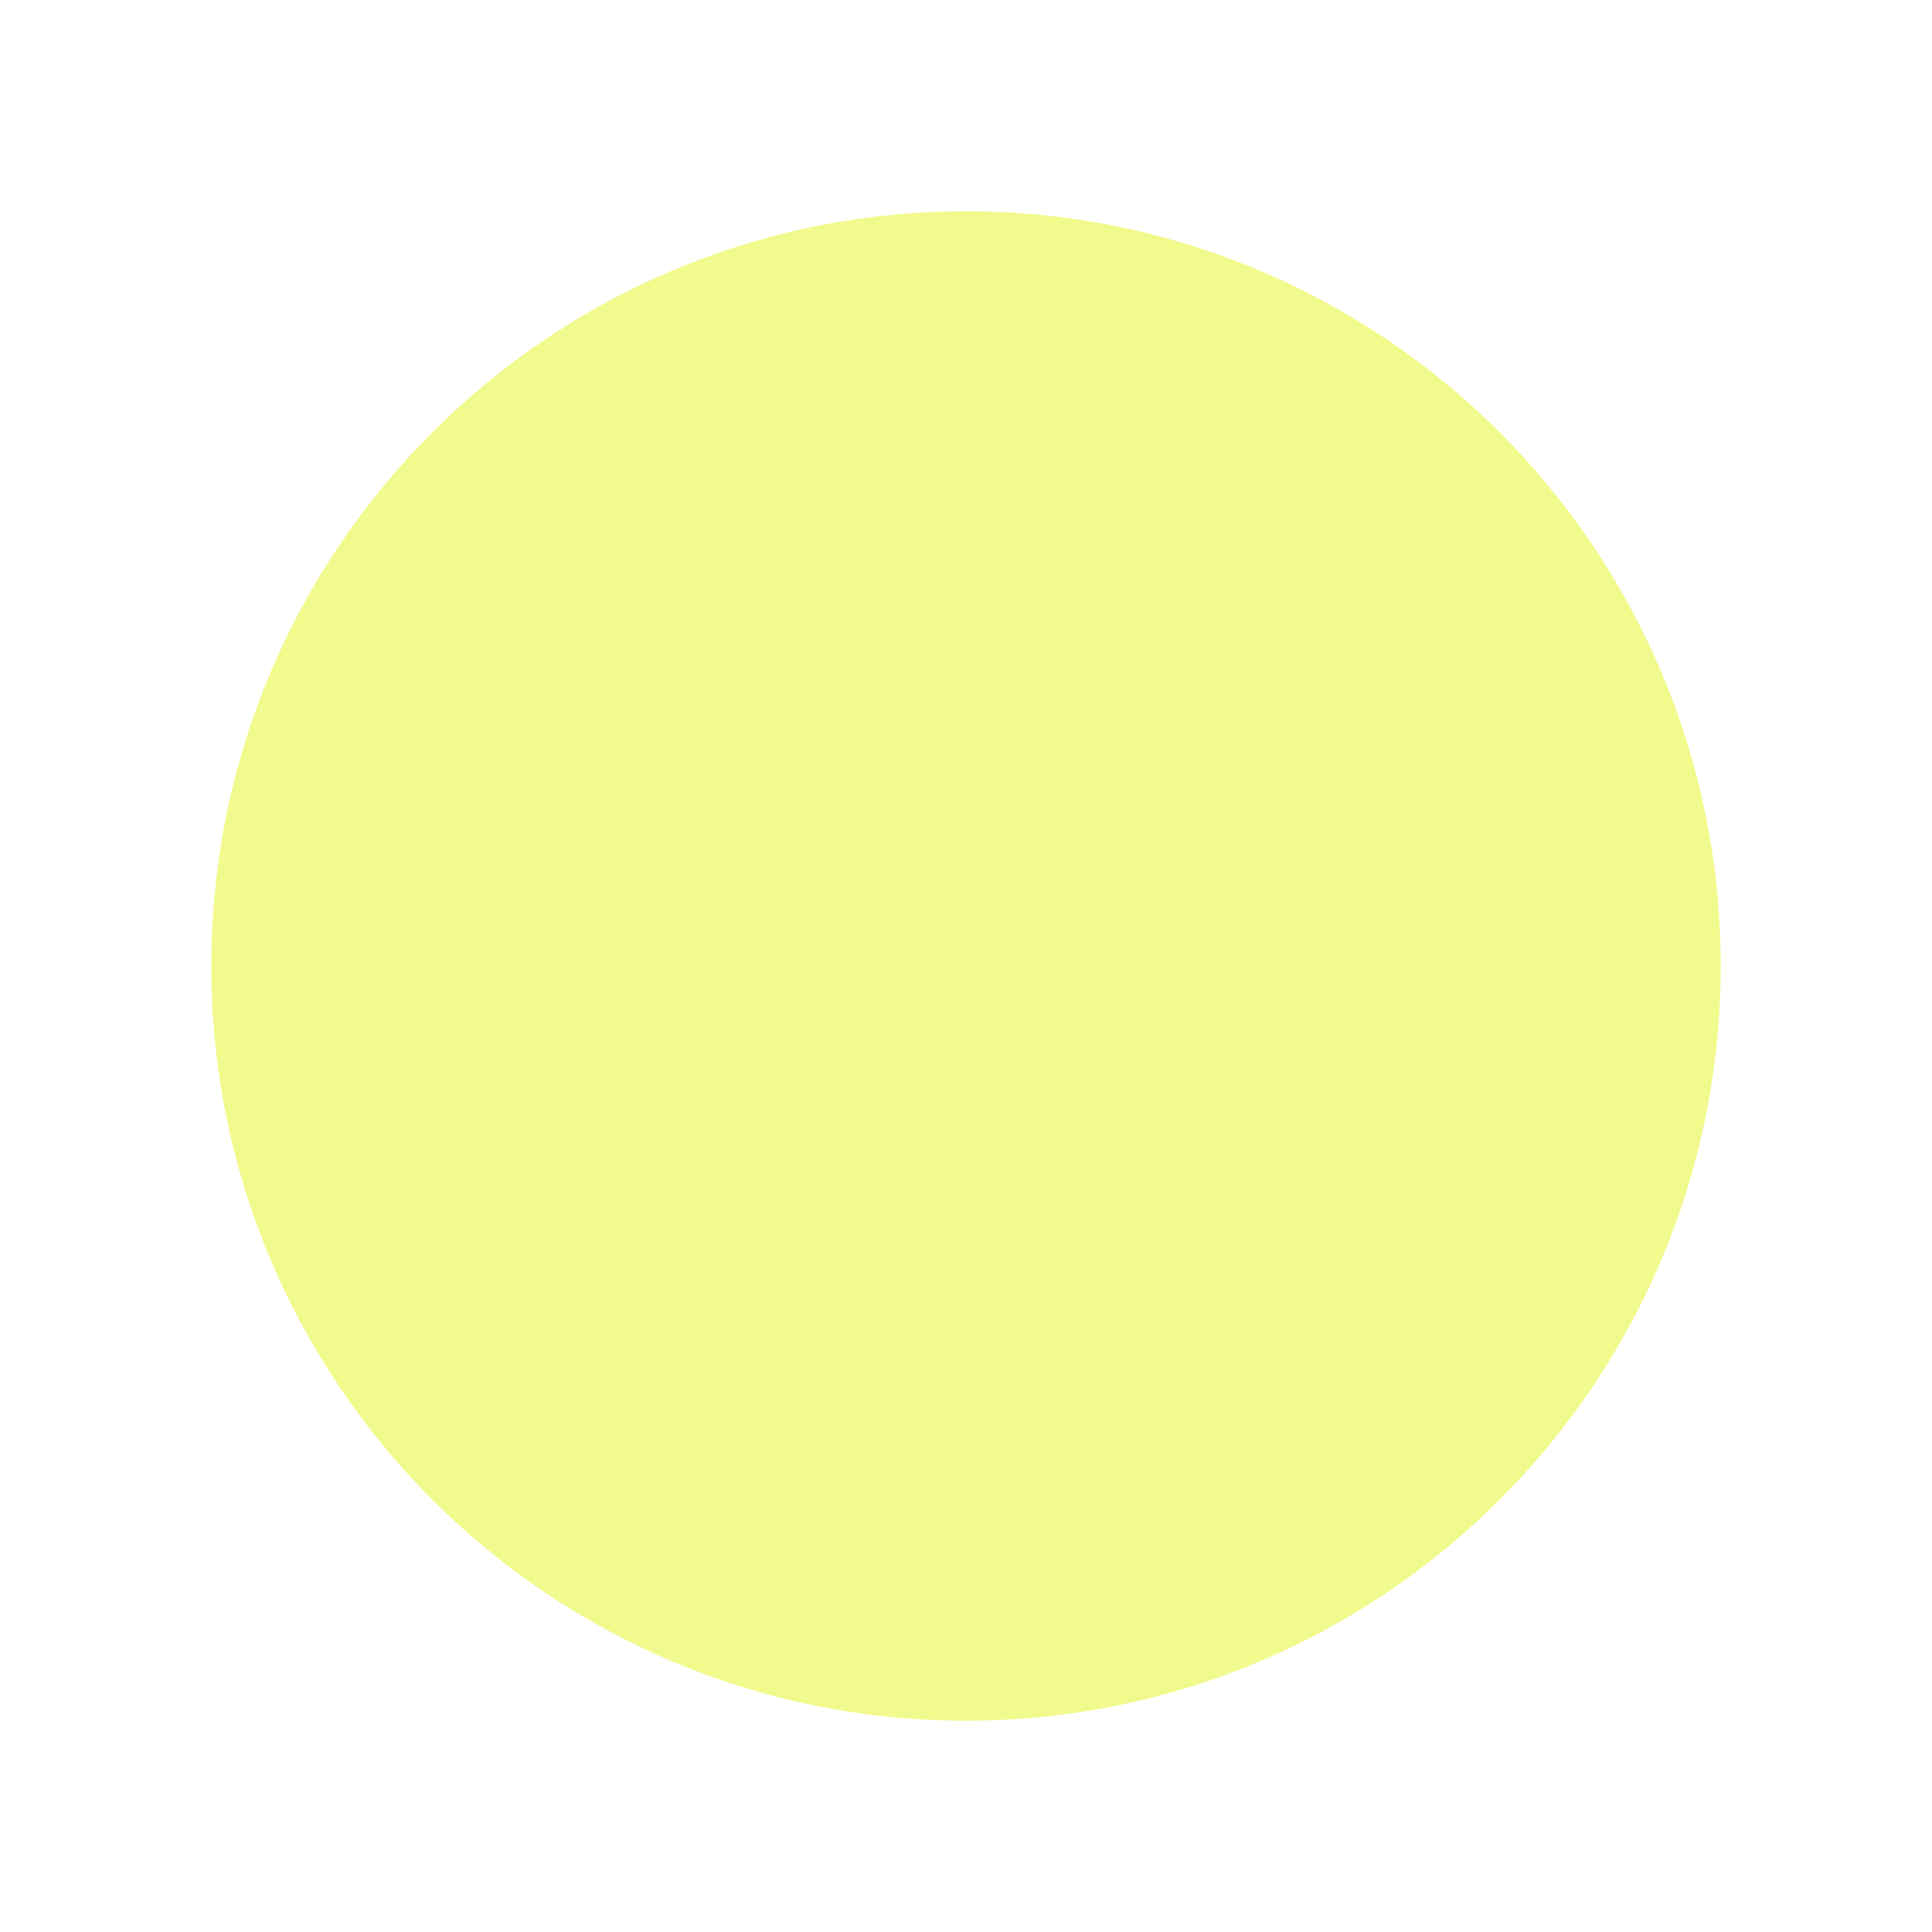
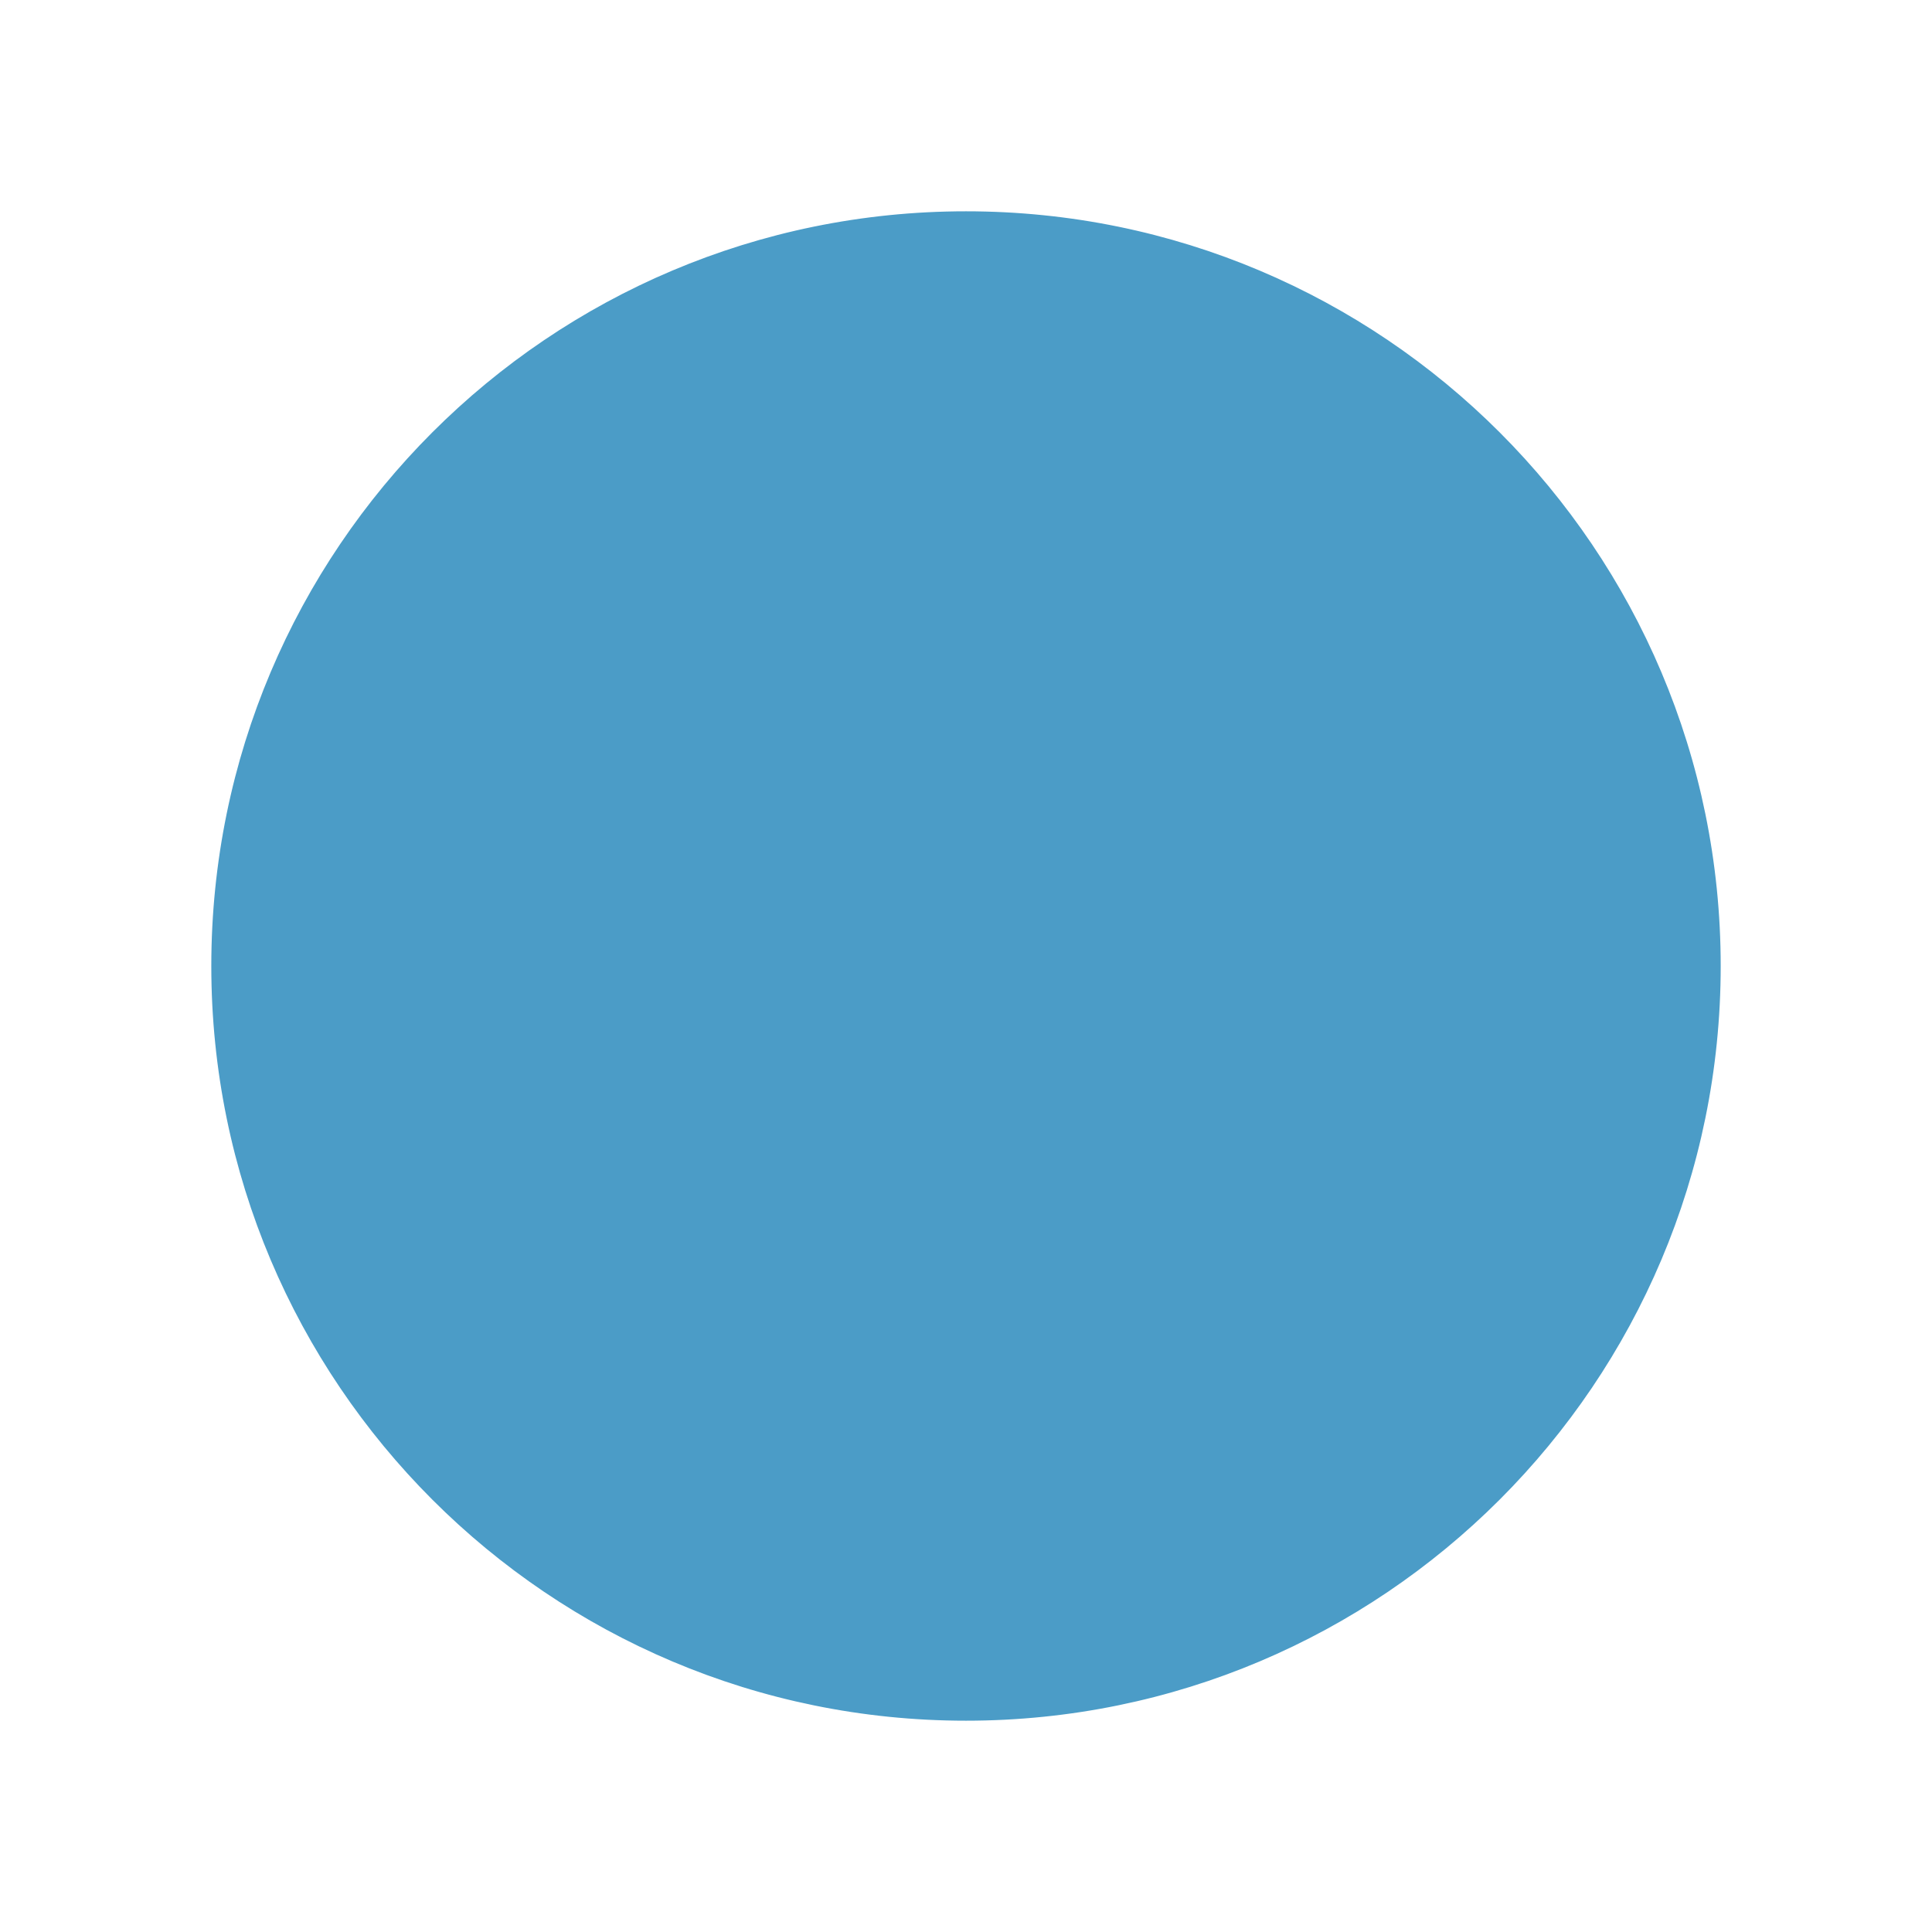
<svg xmlns="http://www.w3.org/2000/svg" width="256" height="256" viewBox="0 0 67.733 67.733" version="1.1" id="svg8">
  <defs id="defs2" />
  <g id="layer1">
-     <rect style="opacity:1;fill:#f1fa8c;fill-opacity:1;stroke:#f1fa8c;stroke-width:0.494;stroke-linejoin:round;stroke-opacity:1" id="rect833" width="52.423" height="52.423" x="7.655" y="7.655" ry="26.211" />
+     <rect style="opacity:1;fill: #4B9CC7;fill-opacity:1;stroke: #4B9CC7;stroke-width:0.494;stroke-linejoin:round;stroke-opacity:1" id="rect833" width="52.423" height="52.423" x="7.655" y="7.655" ry="26.211" />
  </g>
</svg>
